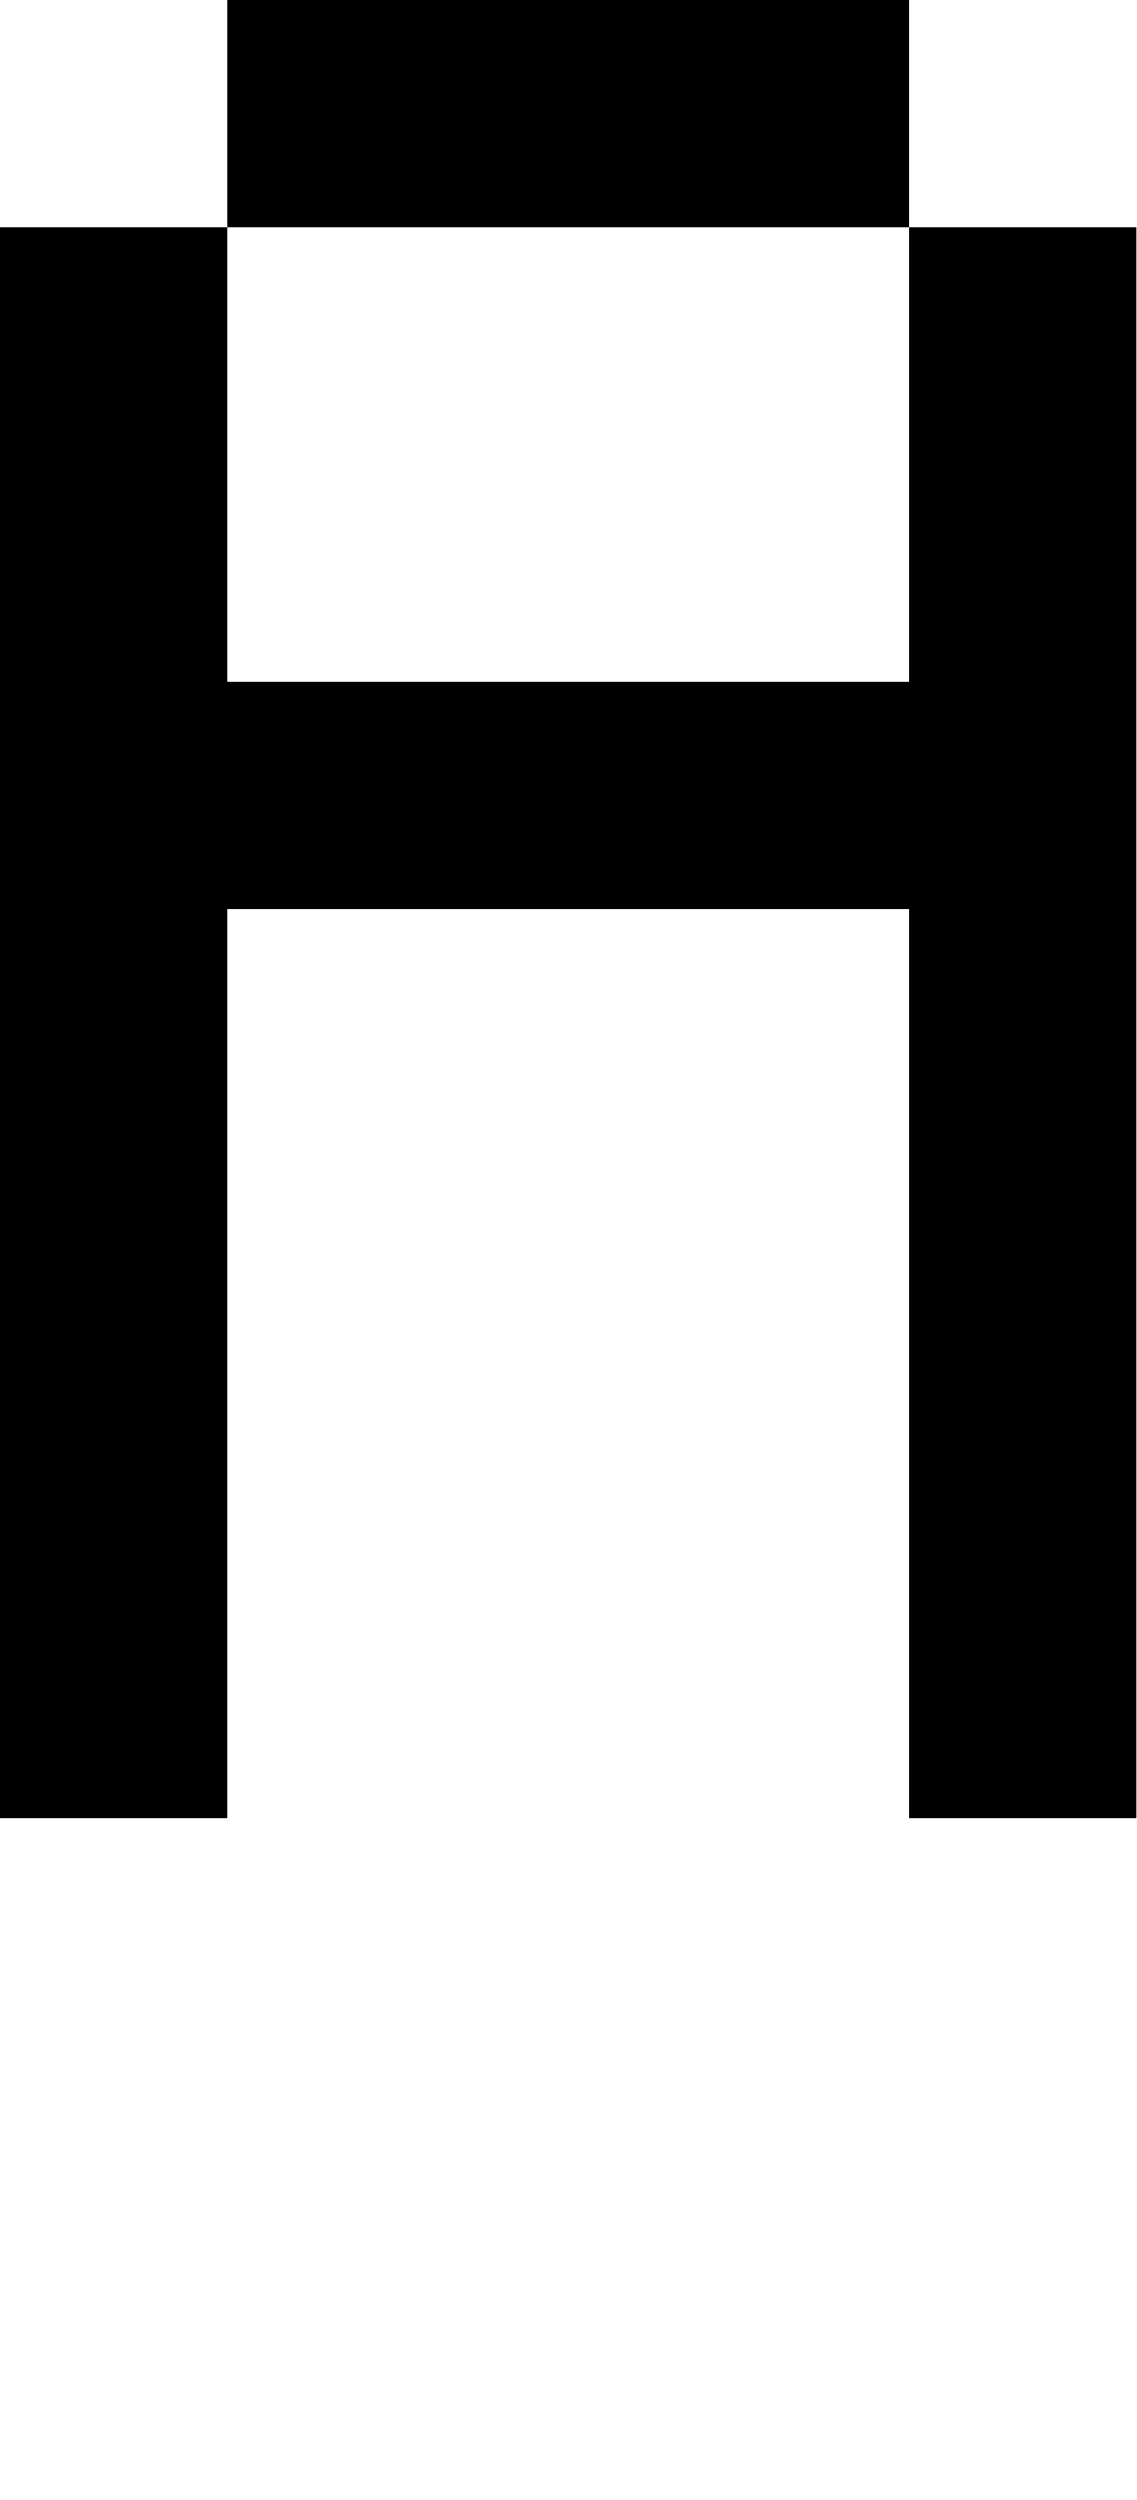
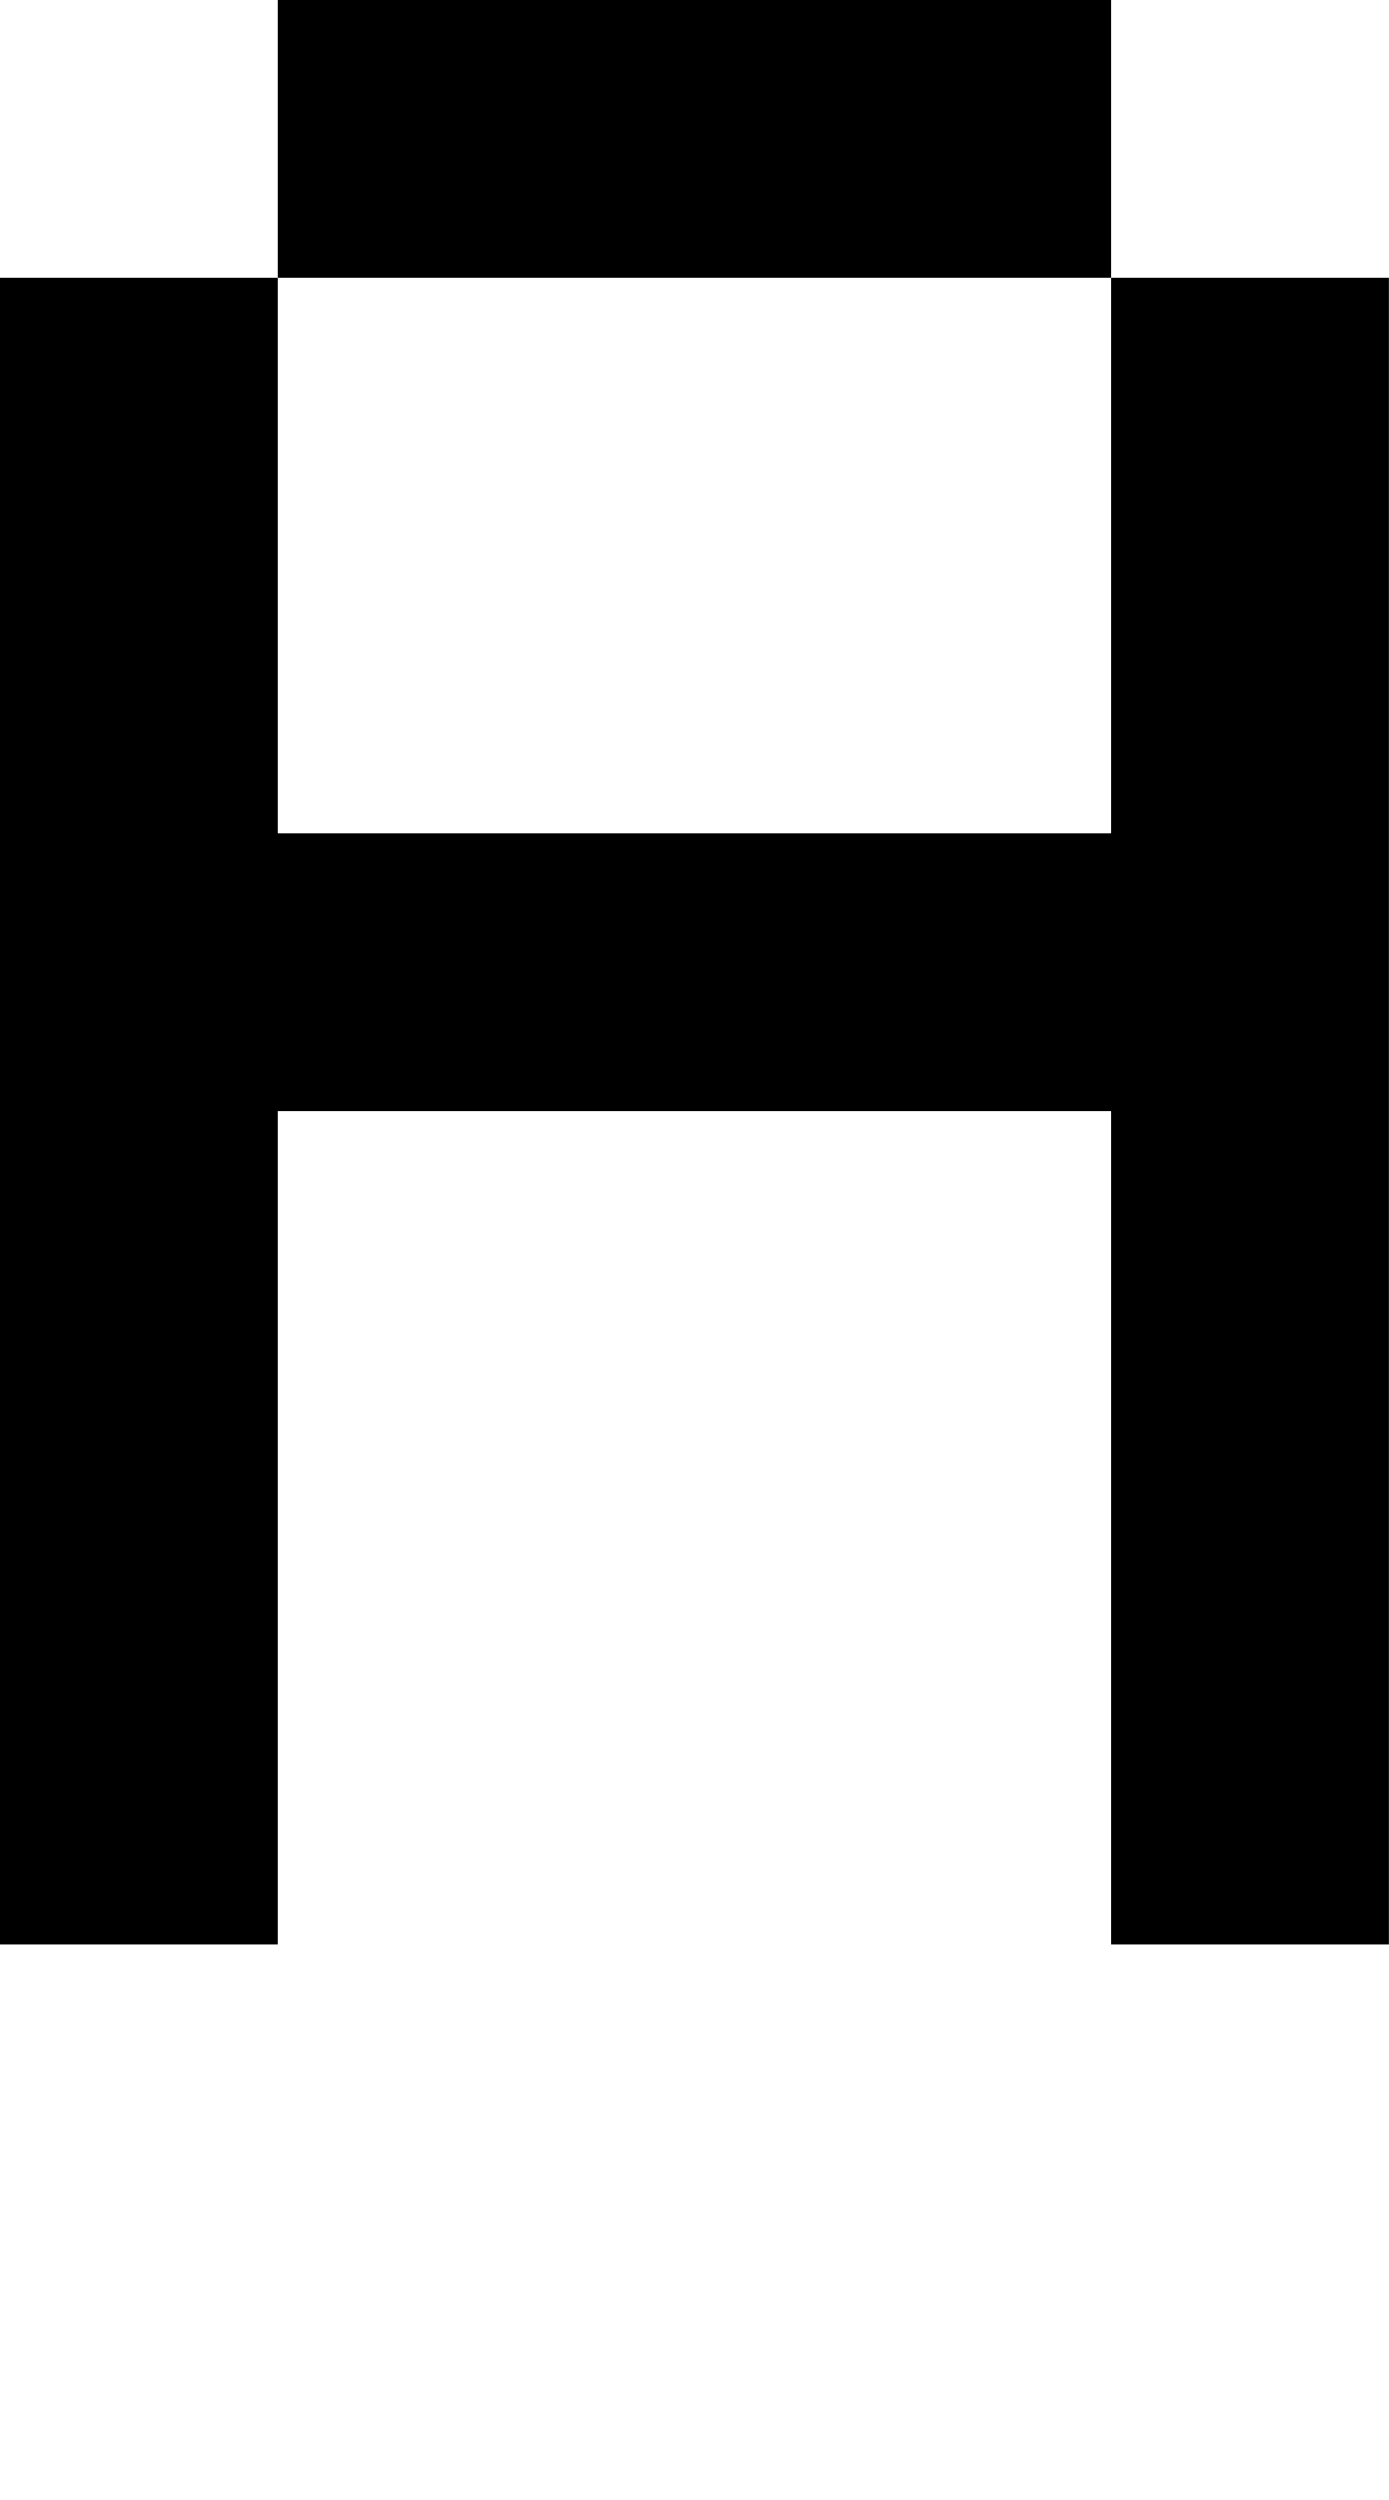
- <svg xmlns="http://www.w3.org/2000/svg" viewBox="0,0,5,11">
-   <path d="       M1,1       L1,0       L4,0       L4,1       L5,1       L5,8       L4,8       L4,4       L1,4       L1,8       L0,8       L0,1       Z       L1,3       L4,3       L4,1       Z" />
+ <svg xmlns="http://www.w3.org/2000/svg" viewBox="0,0,5,9">
+   <path d="       M1,1       L1,0       L4,0       L4,1       L5,1       L5,7       L4,7       L4,4       L1,4       L1,7       L0,7       L0,1       Z       L1,3       L4,3       L4,1       Z" />
</svg>
